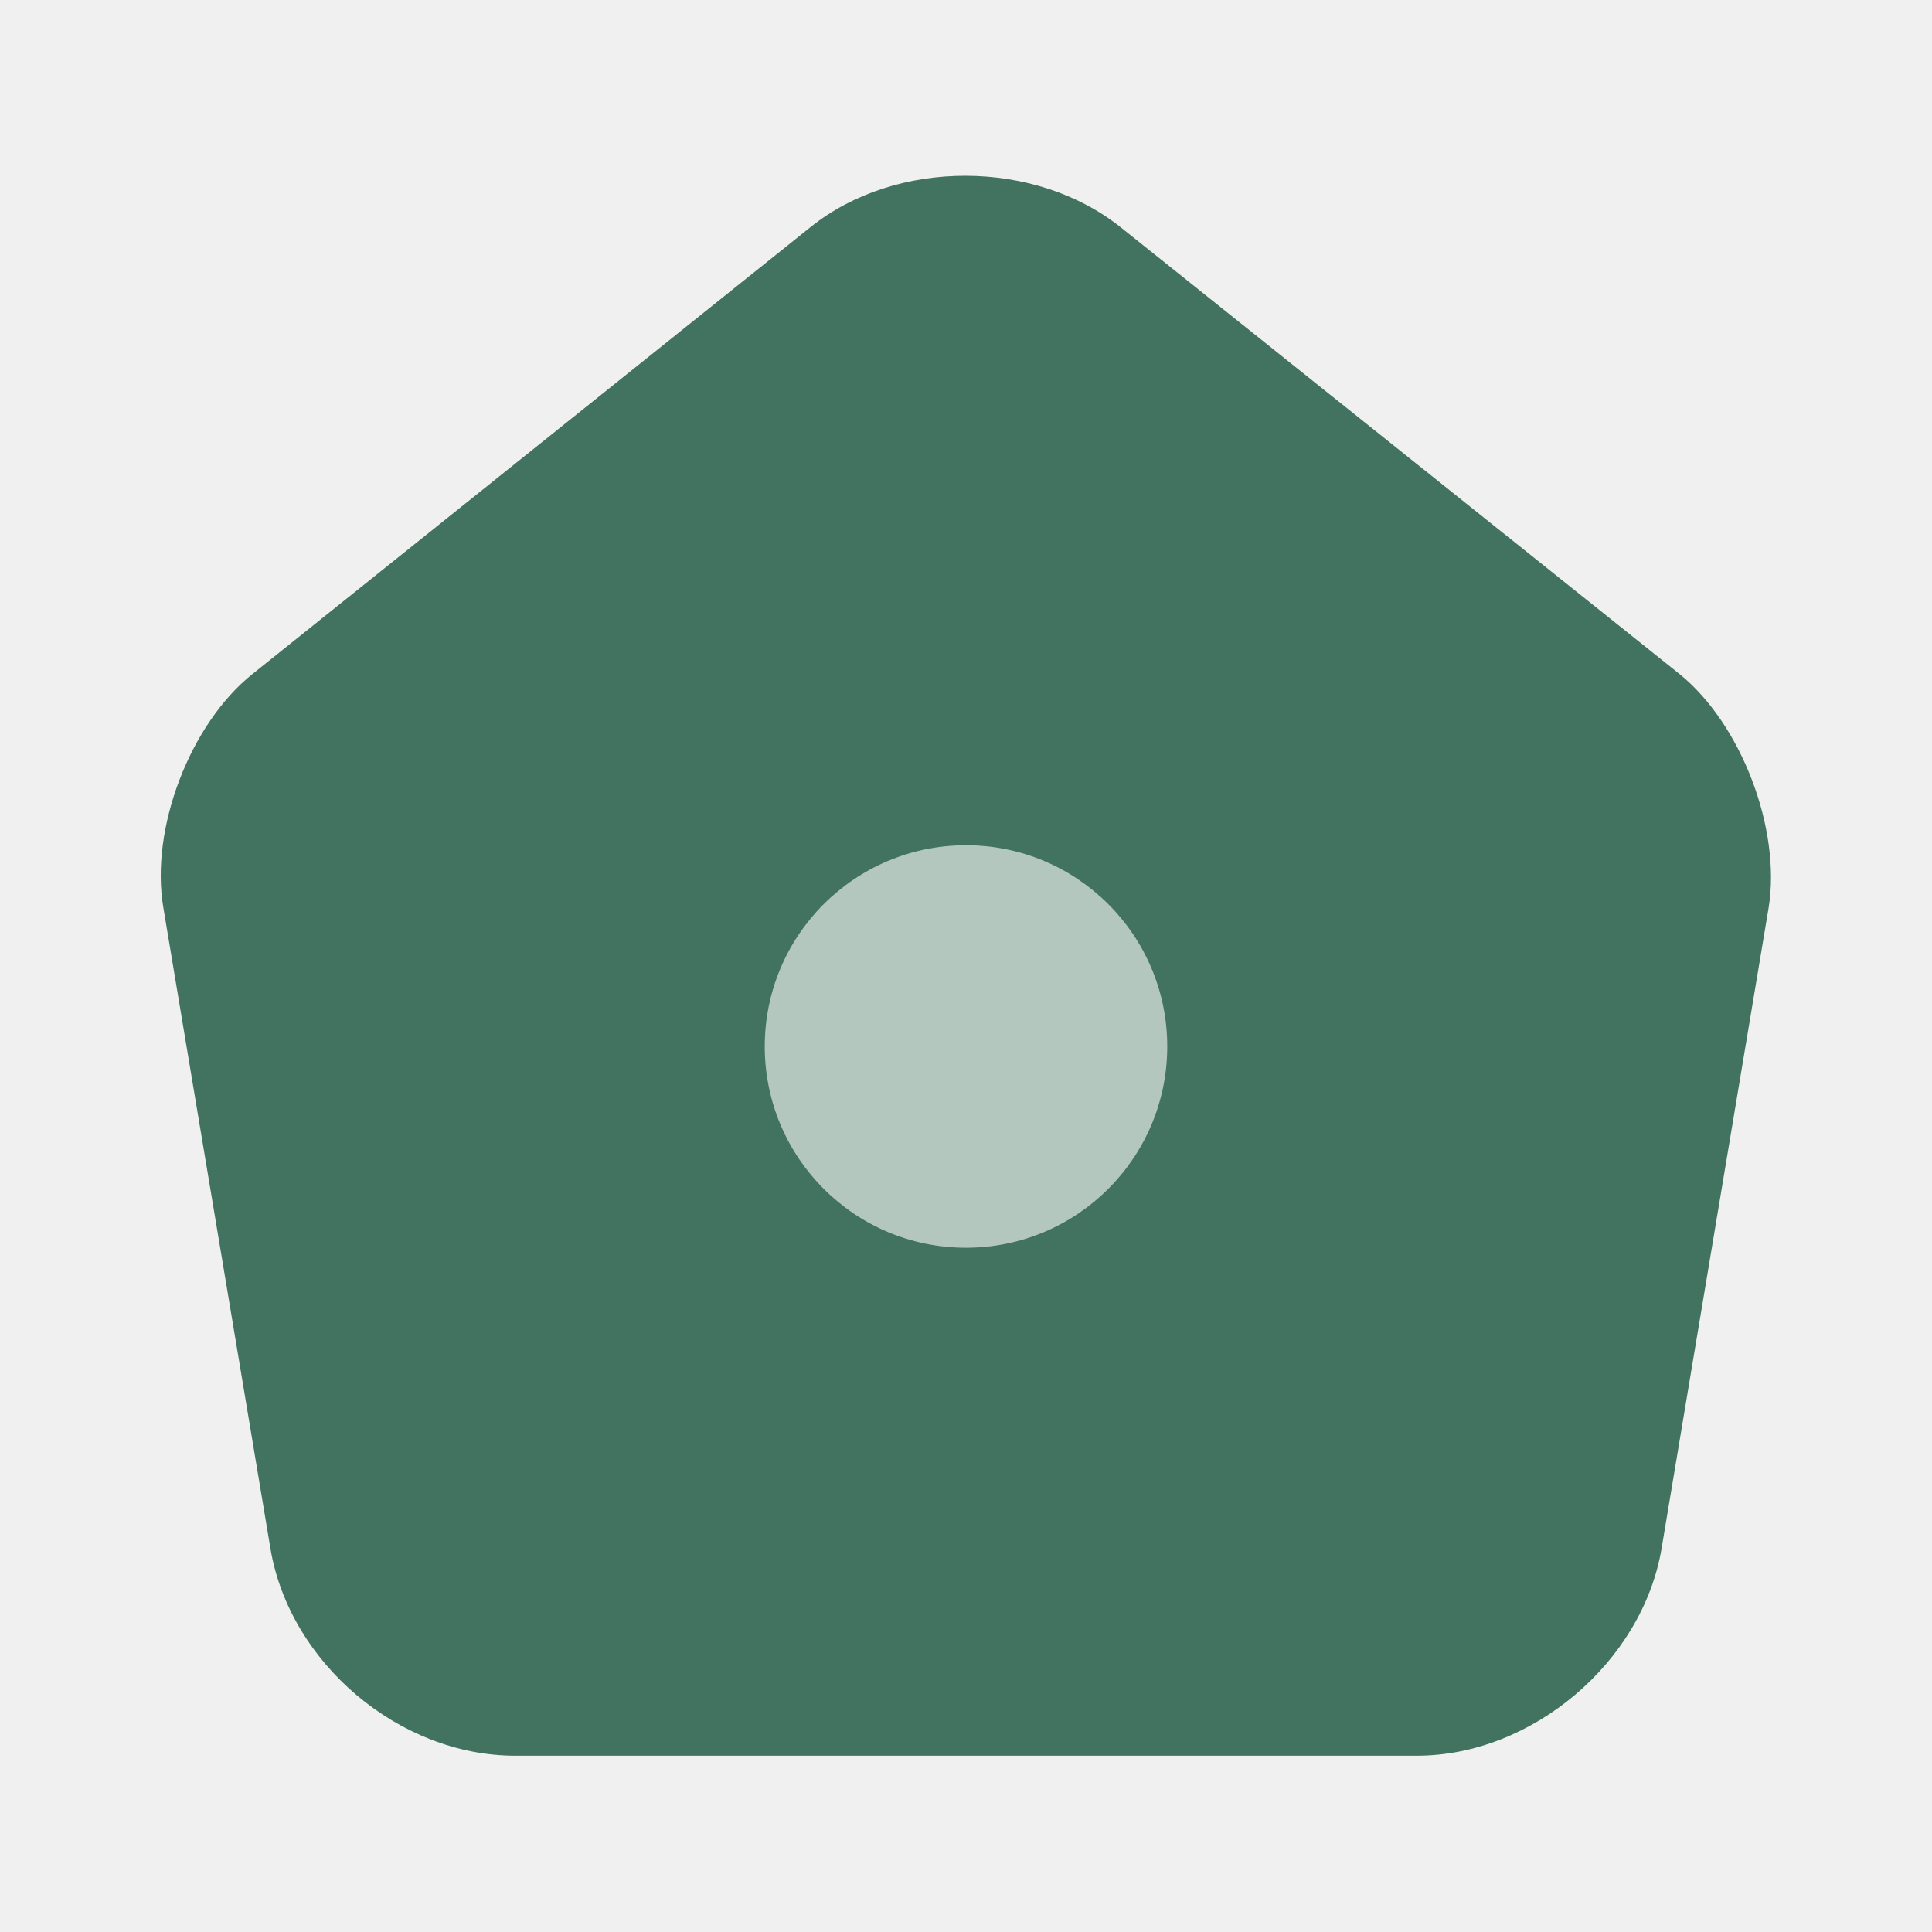
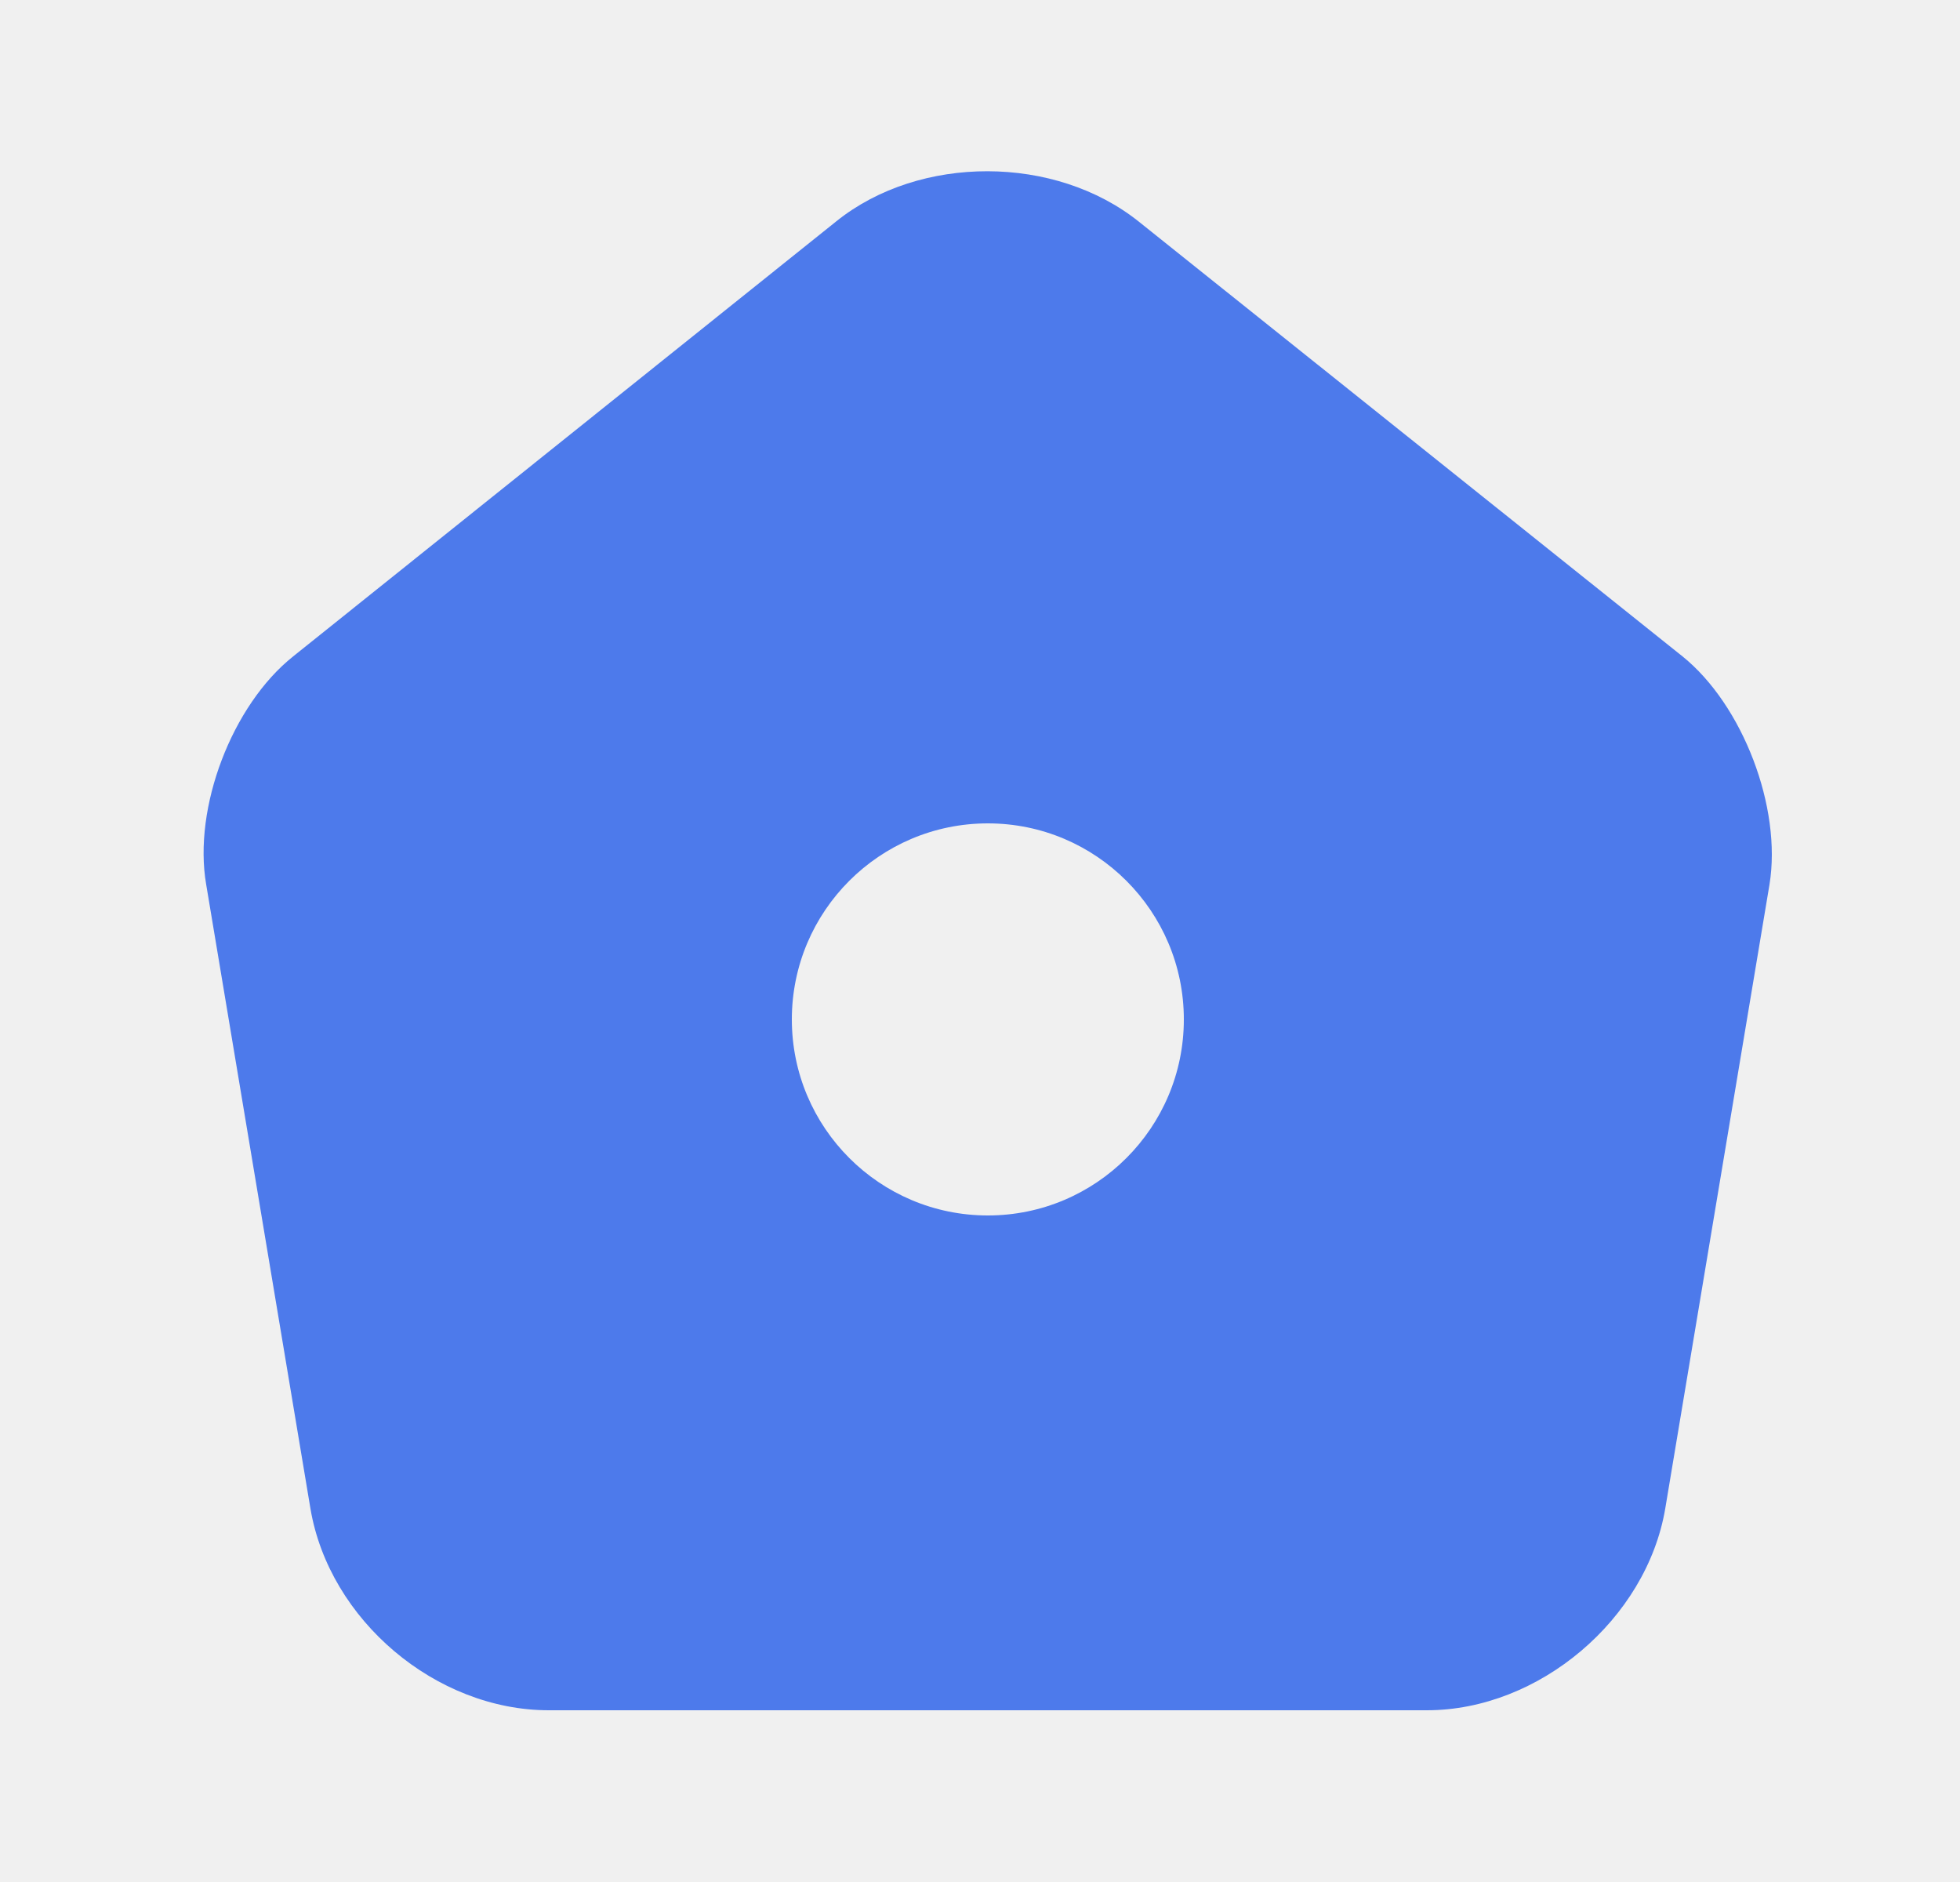
- <svg xmlns="http://www.w3.org/2000/svg" width="24" height="24" viewBox="0 0 24 24" fill="none">
-   <path d="M10.07 2.82L3.14 8.37C2.36 8.99 1.86 10.3 2.03 11.28L3.36 19.24C3.6 20.66 4.96 21.81 6.4 21.81H17.6C19.03 21.81 20.4 20.65 20.64 19.24L21.97 11.28C22.13 10.3 21.63 8.99 20.86 8.37L13.93 2.83C12.86 1.97 11.13 1.97 10.07 2.82Z" fill="#417360" />
-   <path opacity="0.6" d="M12 15.5C13.381 15.5 14.5 14.381 14.5 13C14.5 11.619 13.381 10.5 12 10.5C10.619 10.5 9.5 11.619 9.5 13C9.5 14.381 10.619 15.5 12 15.5Z" fill="white" />
+ <svg xmlns="http://www.w3.org/2000/svg" width="25" height="24" viewBox="0 0 25 24" fill="none">
+   <path d="M21.46 8.37L14.53 2.83C13.46 1.97 11.73 1.97 10.67 2.82L3.74 8.37C2.96 8.99 2.46 10.3 2.63 11.28L3.96 19.24C4.2 20.66 5.56 21.81 7 21.81H18.2C19.63 21.81 21 20.65 21.24 19.24L22.57 11.28C22.73 10.3 22.23 8.99 21.46 8.37ZM12.6 15.5C11.22 15.5 10.1 14.38 10.1 13C10.1 11.62 11.22 10.5 12.6 10.5C13.98 10.5 15.1 11.62 15.1 13C15.1 14.38 13.98 15.5 12.6 15.5Z" fill="#4D7AEB" />
</svg>
